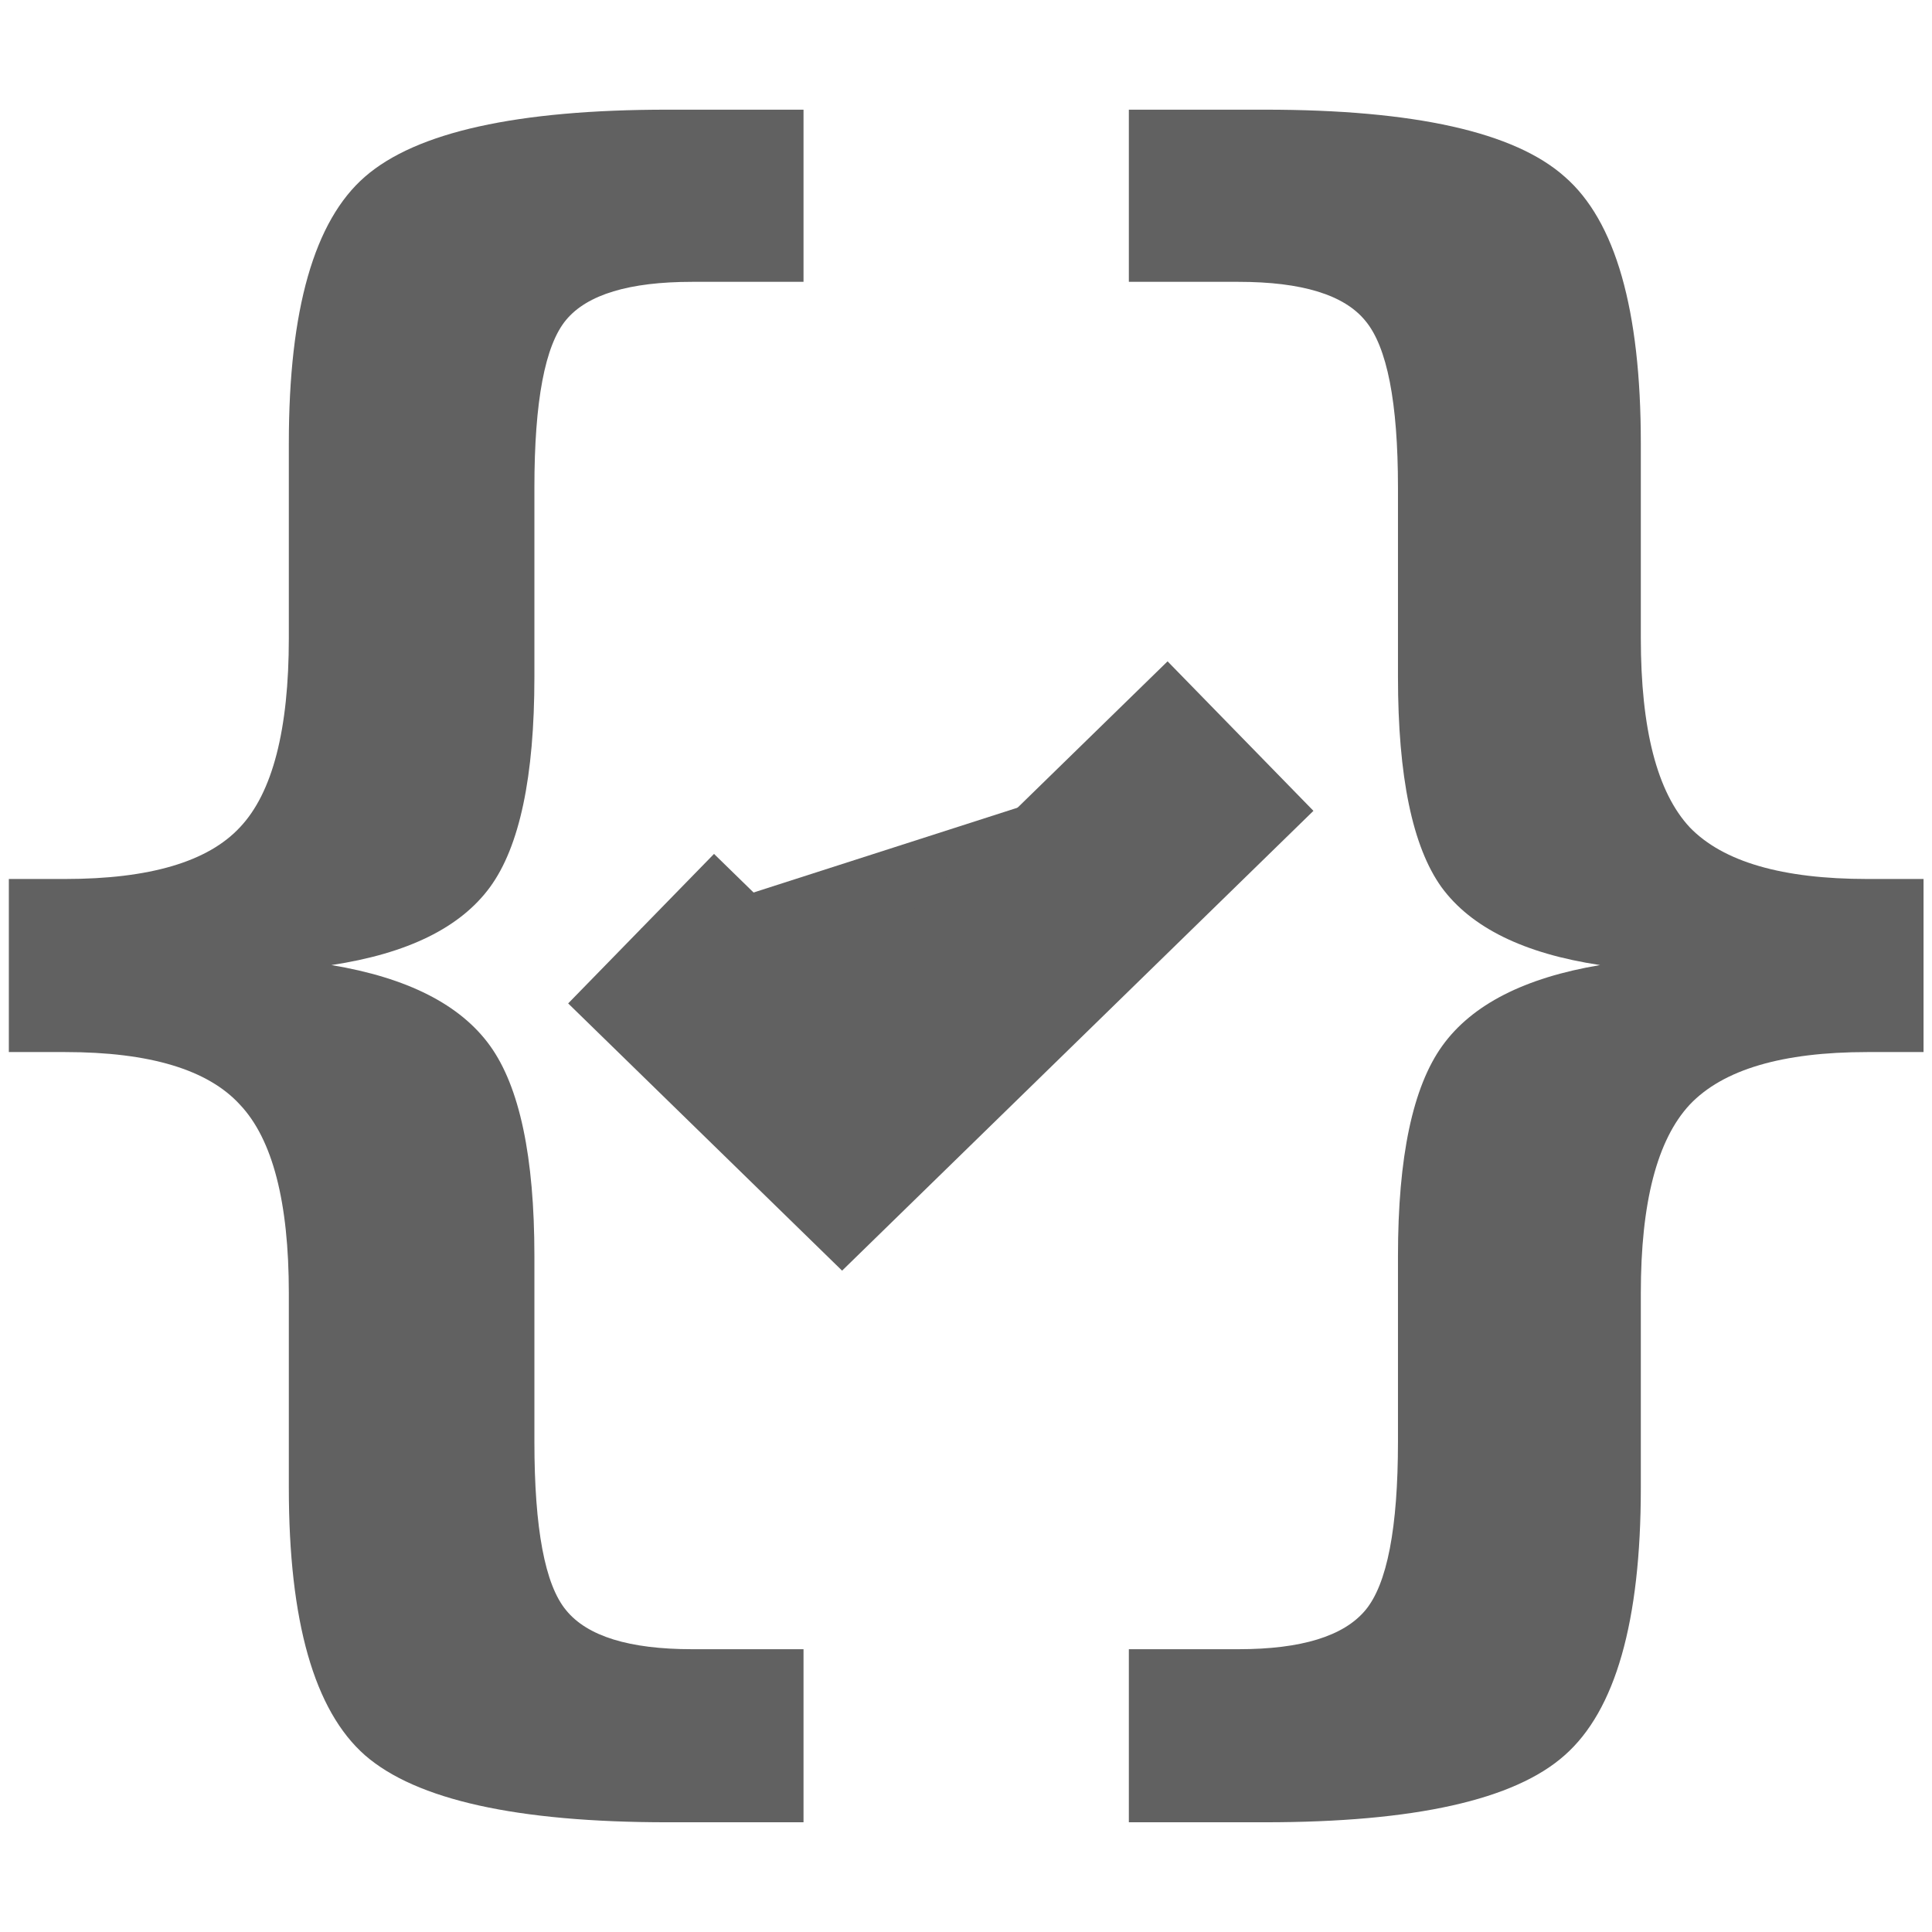
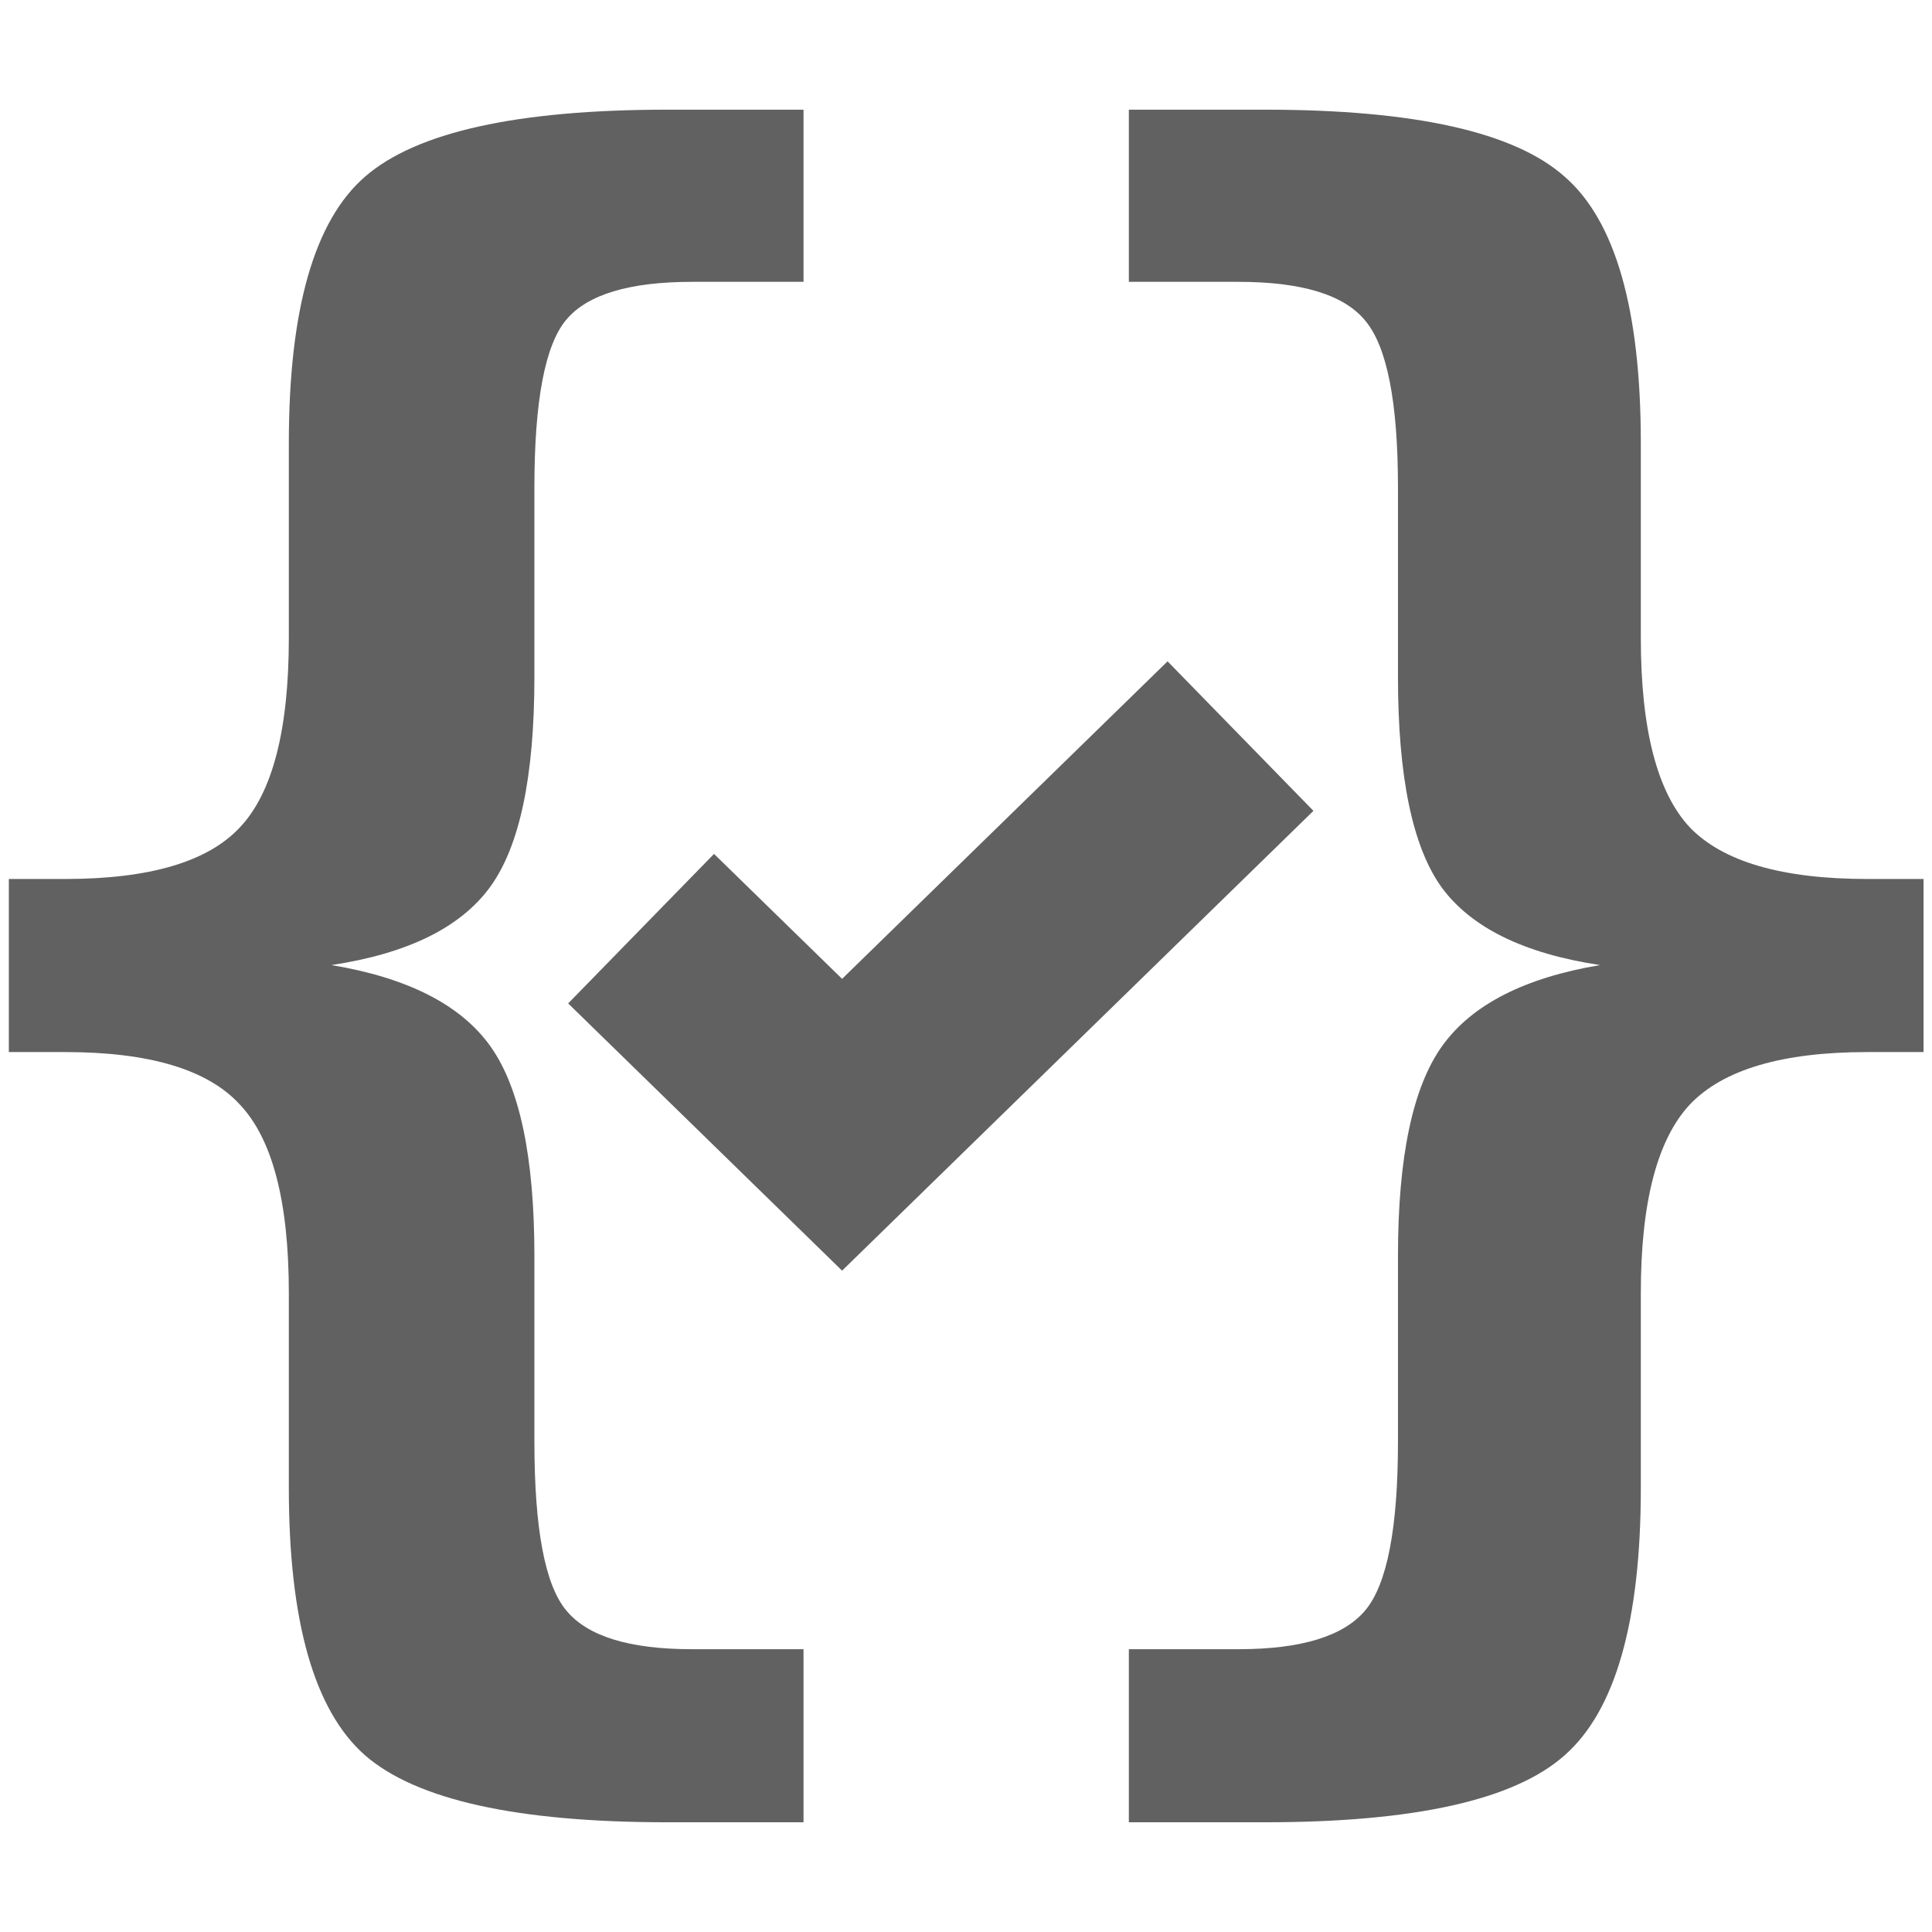
<svg xmlns="http://www.w3.org/2000/svg" version="1.1" viewBox="0 0 240 240">
  <g class="jp-icon3 jp-icon-selectable" fill="#616161">
    <path d="m99.816 204.87v21.5h-16.885q-28.028 0-37.596-8.33-9.455-8.33-9.455-33.206v-24.201q0-16.997-6.078-23.413-5.966-6.529-21.725-6.529h-6.979v-21.5h6.979q15.759 0 21.725-6.416 6.078-6.416 6.078-23.526v-24.201q0-24.877 9.455-33.094 9.568-8.33 37.596-8.33h16.885v21.387h-13.845q-11.707 0-15.646 4.728-3.94 4.728-3.94 20.824v23.526q0 18.573-5.516 26.115-5.516 7.542-19.699 9.68 14.183 2.364 19.699 10.018 5.516 7.654 5.516 26.115v23.076q0 16.209 3.94 20.937 3.94 4.84 15.646 4.84z" />
    <path d="m140.23 204.87h13.62q11.707 0 15.759-4.84 4.052-4.84 4.052-20.937v-23.076q0-18.46 5.516-26.115 5.516-7.654 19.586-10.018-14.183-2.139-19.699-9.68-5.403-7.542-5.403-26.115v-23.526q0-15.871-4.052-20.712-3.94-4.84-15.759-4.84h-13.62v-21.387h16.885q27.916 0 37.259 8.33 9.455 8.217 9.455 33.094v24.201q0 16.997 6.078 23.526 6.191 6.416 22.062 6.416h6.979v21.5h-6.979q-15.871 0-22.062 6.529-6.078 6.529-6.078 23.413v24.201q0 24.877-9.455 33.206-9.343 8.33-37.259 8.33h-16.885z" />
-     <path d="m79.634 115.36 24.97 24.36 49.491-48.283" />
  </g>
  <g class="jp-icon-contrast3 jp-icon-selectable" fill="#616161">
    <path d="m145.04 82.154-40.432 39.443-15.91-15.521-18.119 18.572 34.029 33.197 58.551-57.119z" />
  </g>
</svg>
